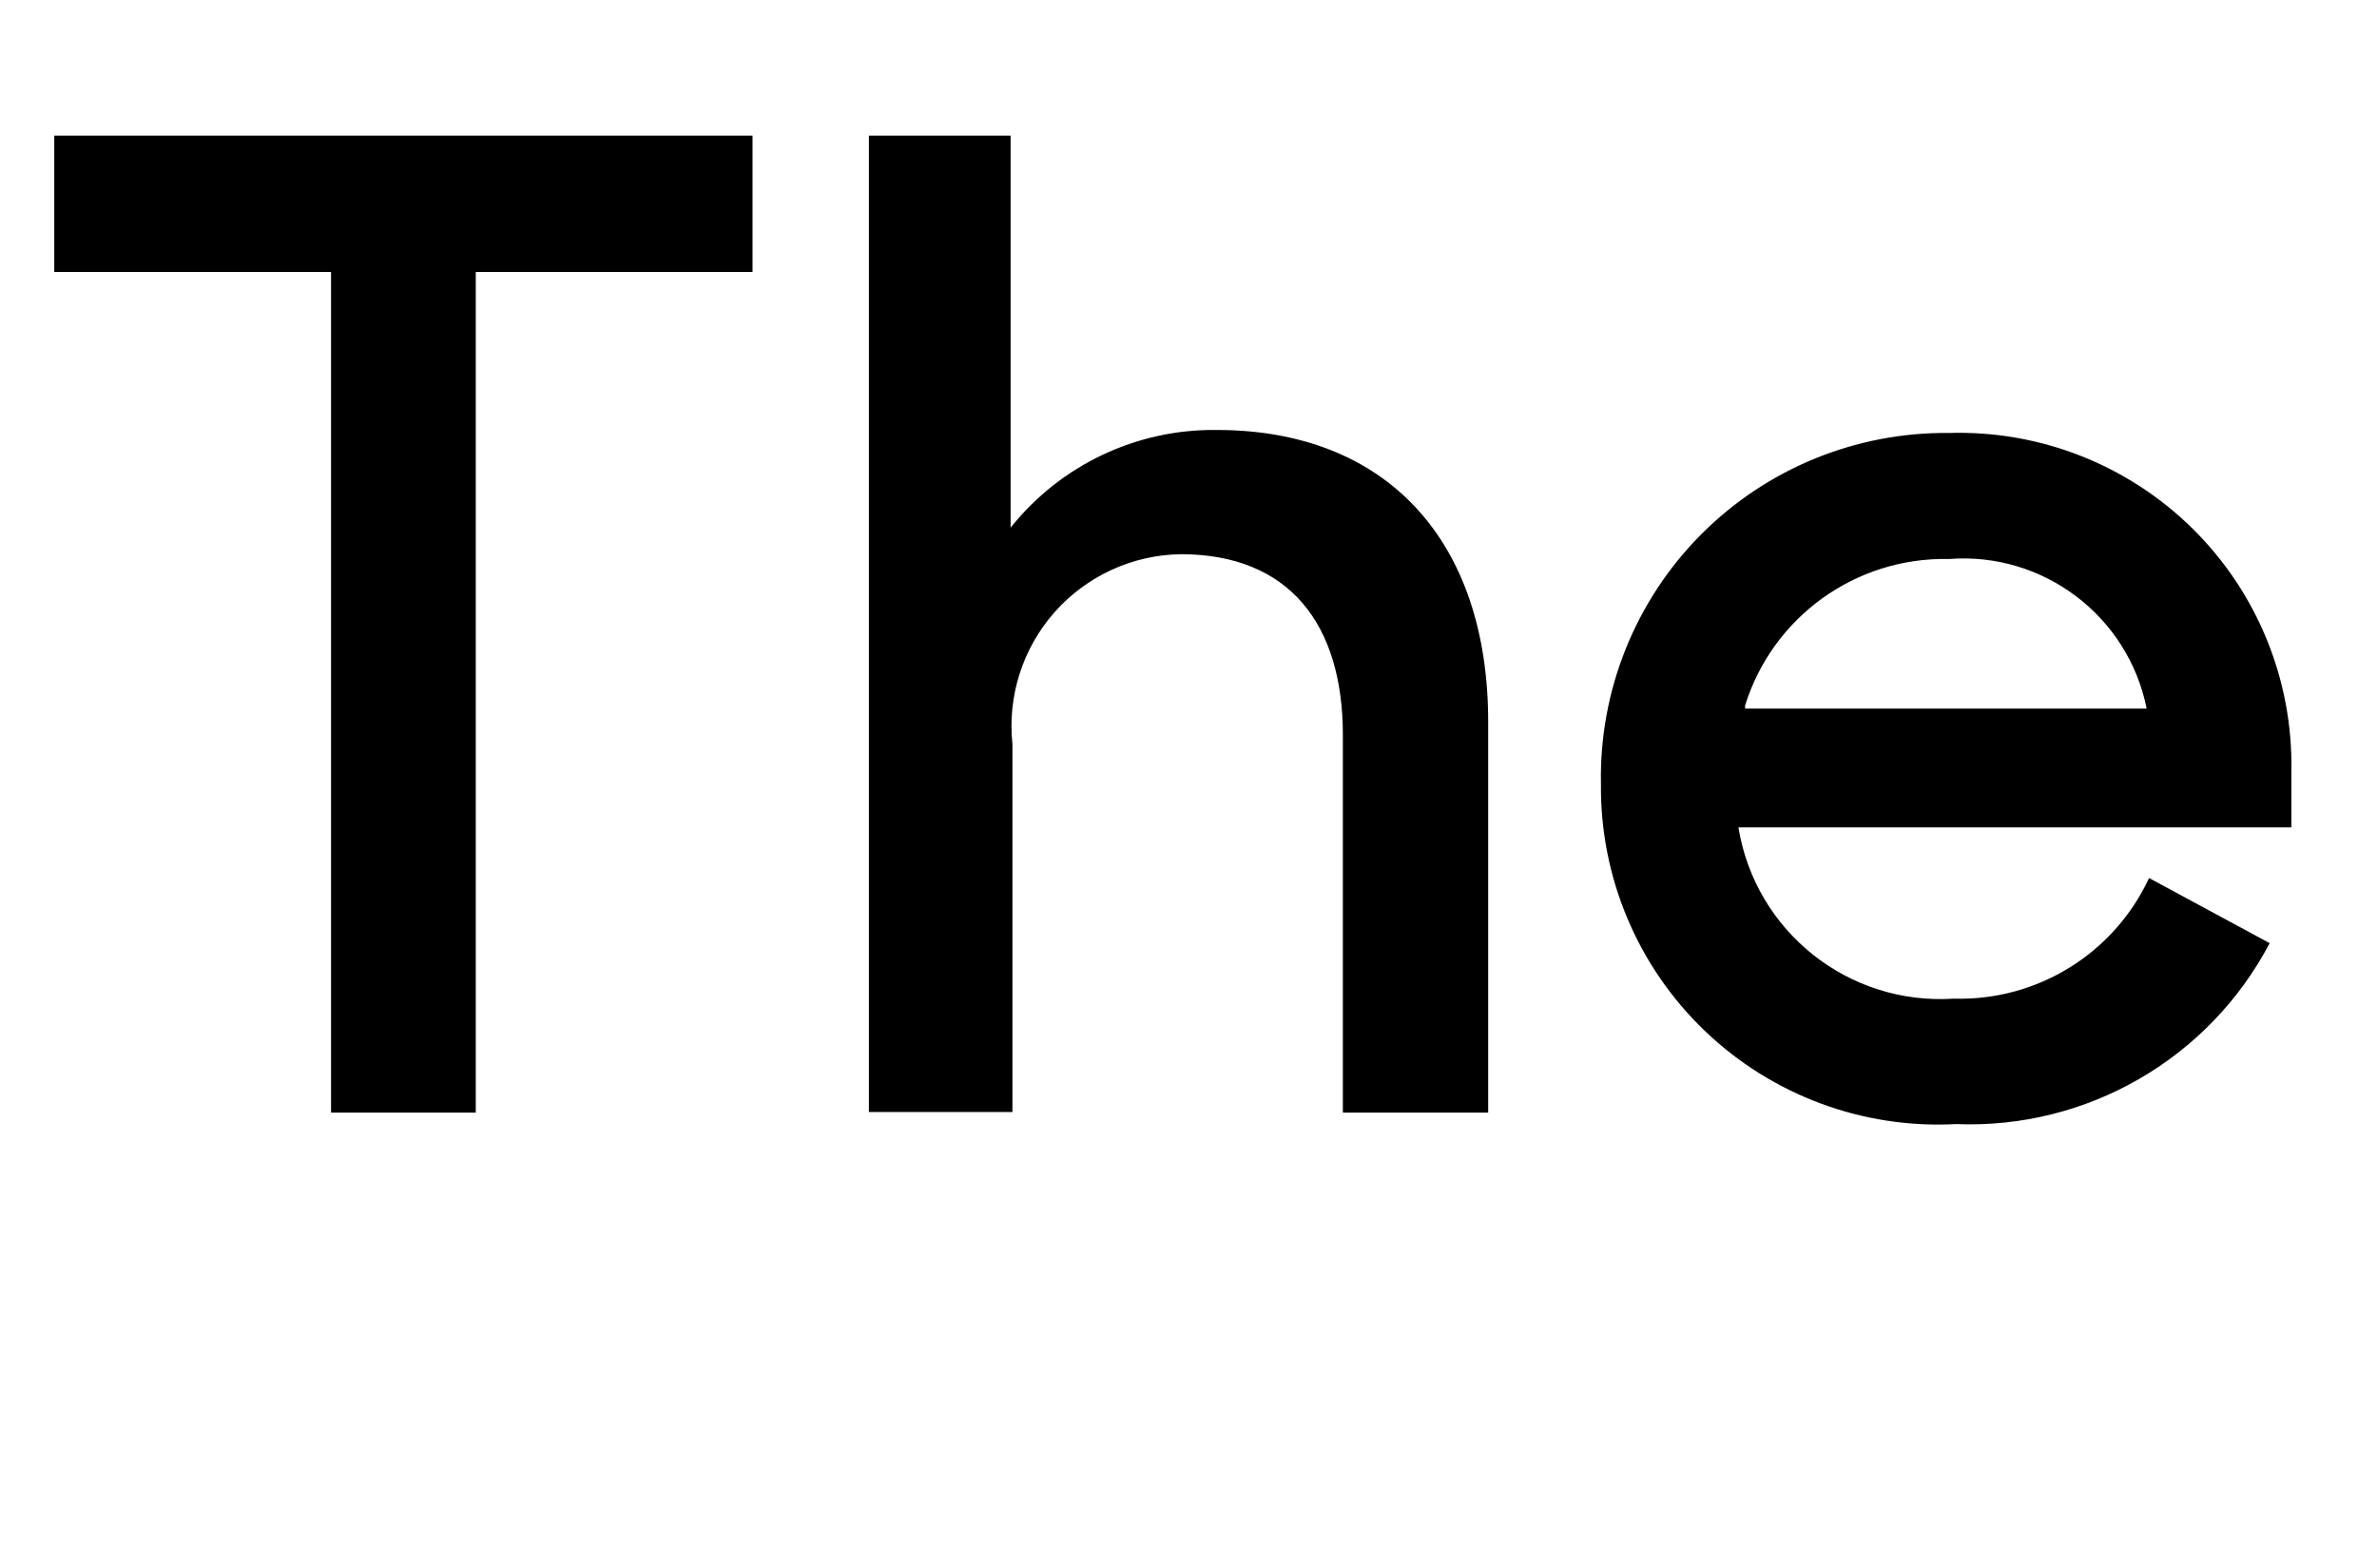
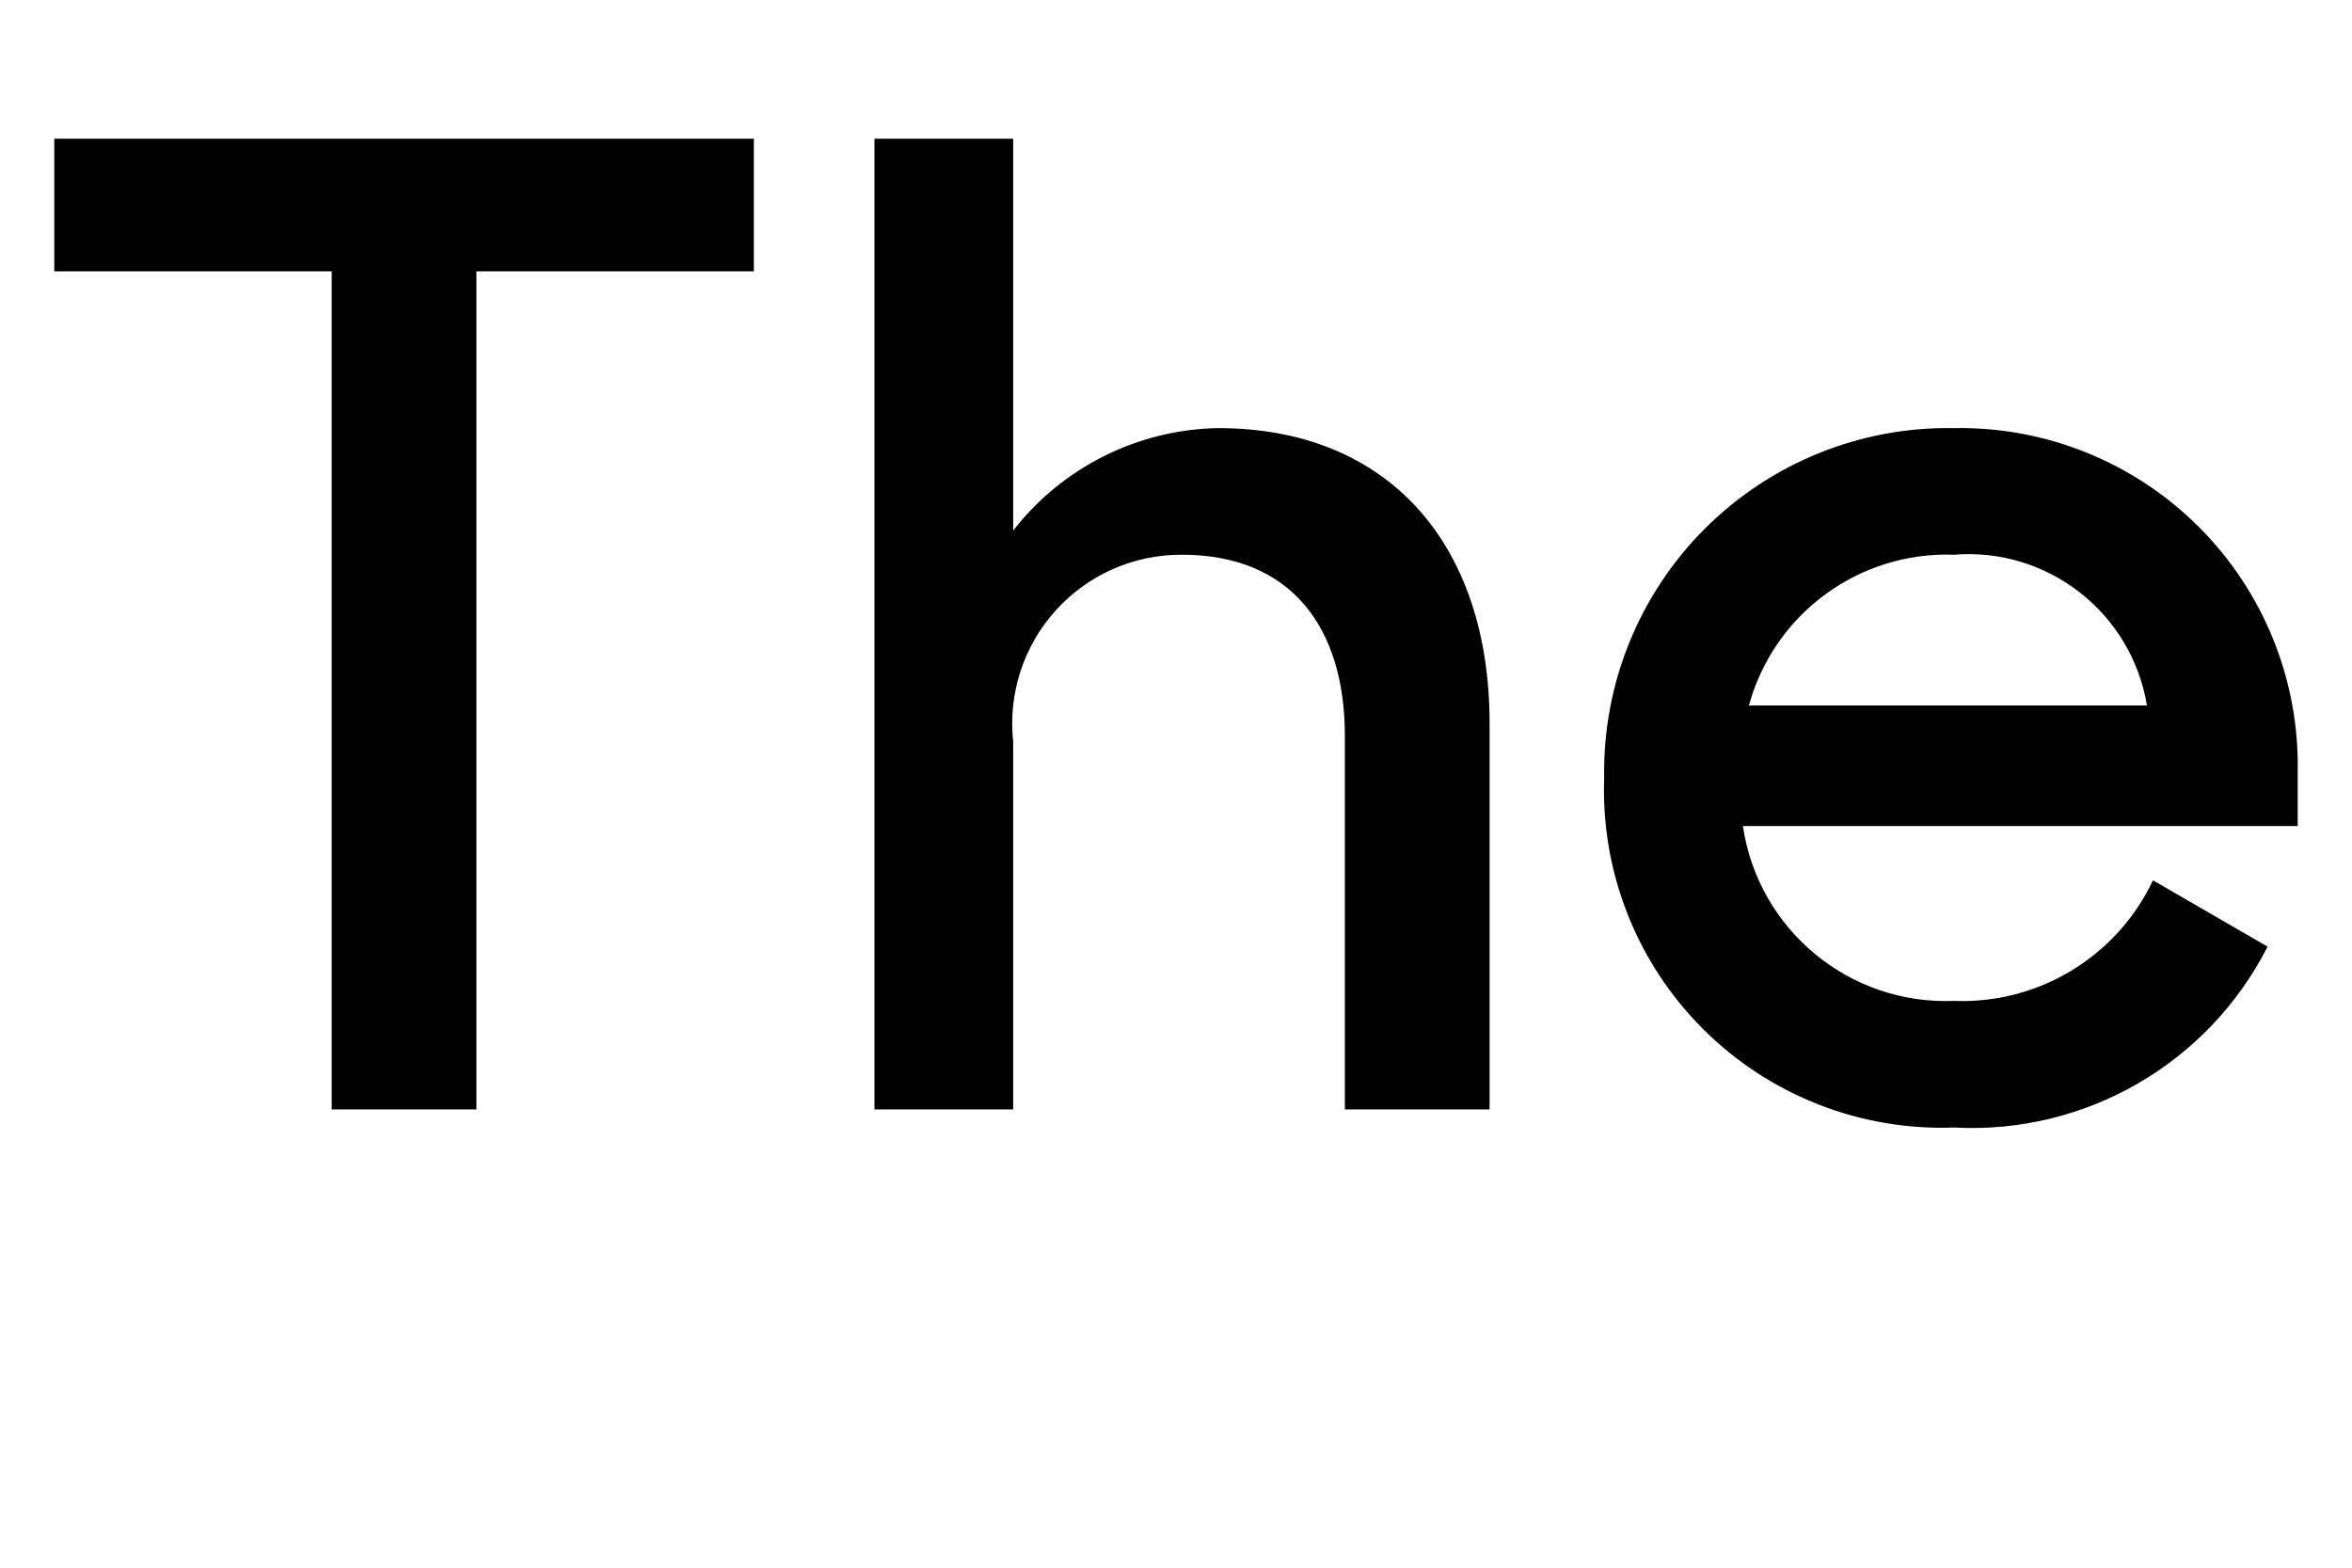
- <svg xmlns="http://www.w3.org/2000/svg" width="39.42" height="26" focusable="false" viewBox="0 0 39.42 26">
-   <path fill="currentColor" d="M5.49 4.51H.9V2.25h11.58v2.26H7.89v13.94h-2.4zm8.92-2.26h2.35v6.5a4.3 4.3 0 0 1 3.42-1.62c2.8 0 4.5 1.82 4.5 4.84v6.48h-2.41v-6.26c0-1.84-.89-3-2.69-3a2.85 2.85 0 0 0-2.79 3.15v6.1h-2.38zM26.55 13a5.71 5.71 0 0 1 5.77-5.82A5.51 5.51 0 0 1 38 12.79v.93h-9.17a3.39 3.39 0 0 0 3.57 2.84 3.46 3.46 0 0 0 3.24-2l2 1.08a5.62 5.62 0 0 1-5.2 3A5.59 5.59 0 0 1 26.55 13zm2.39-1.25h6.66a3.1 3.1 0 0 0-3.28-2.48 3.46 3.46 0 0 0-3.38 2.43z" />
+ <svg xmlns="http://www.w3.org/2000/svg" width="39" height="26" focusable="false" viewBox="0 0 39 26">
+   <path fill="currentColor" d="M5.5 4.5H.9V2.3h11.6v2.2H7.9v13.9H5.5zm9-2.2h2.3v6.5a4.4 4.4 0 0 1 3.4-1.7c2.8 0 4.5 1.9 4.5 4.9v6.4h-2.4v-6.2c0-1.8-.9-3-2.7-3a2.8 2.8 0 0 0-2.8 3.1v6.1h-2.3zm12.1 10.6a5.7 5.7 0 0 1 5.8-5.8 5.6 5.6 0 0 1 5.7 5.7v.9h-9.2a3.4 3.4 0 0 0 3.5 2.9 3.5 3.5 0 0 0 3.3-2l1.9 1.1a5.5 5.5 0 0 1-5.2 3 5.6 5.6 0 0 1-5.8-5.8zm2.4-1.2h6.6a3 3 0 0 0-3.2-2.5 3.4 3.4 0 0 0-3.4 2.5z" />
</svg>
